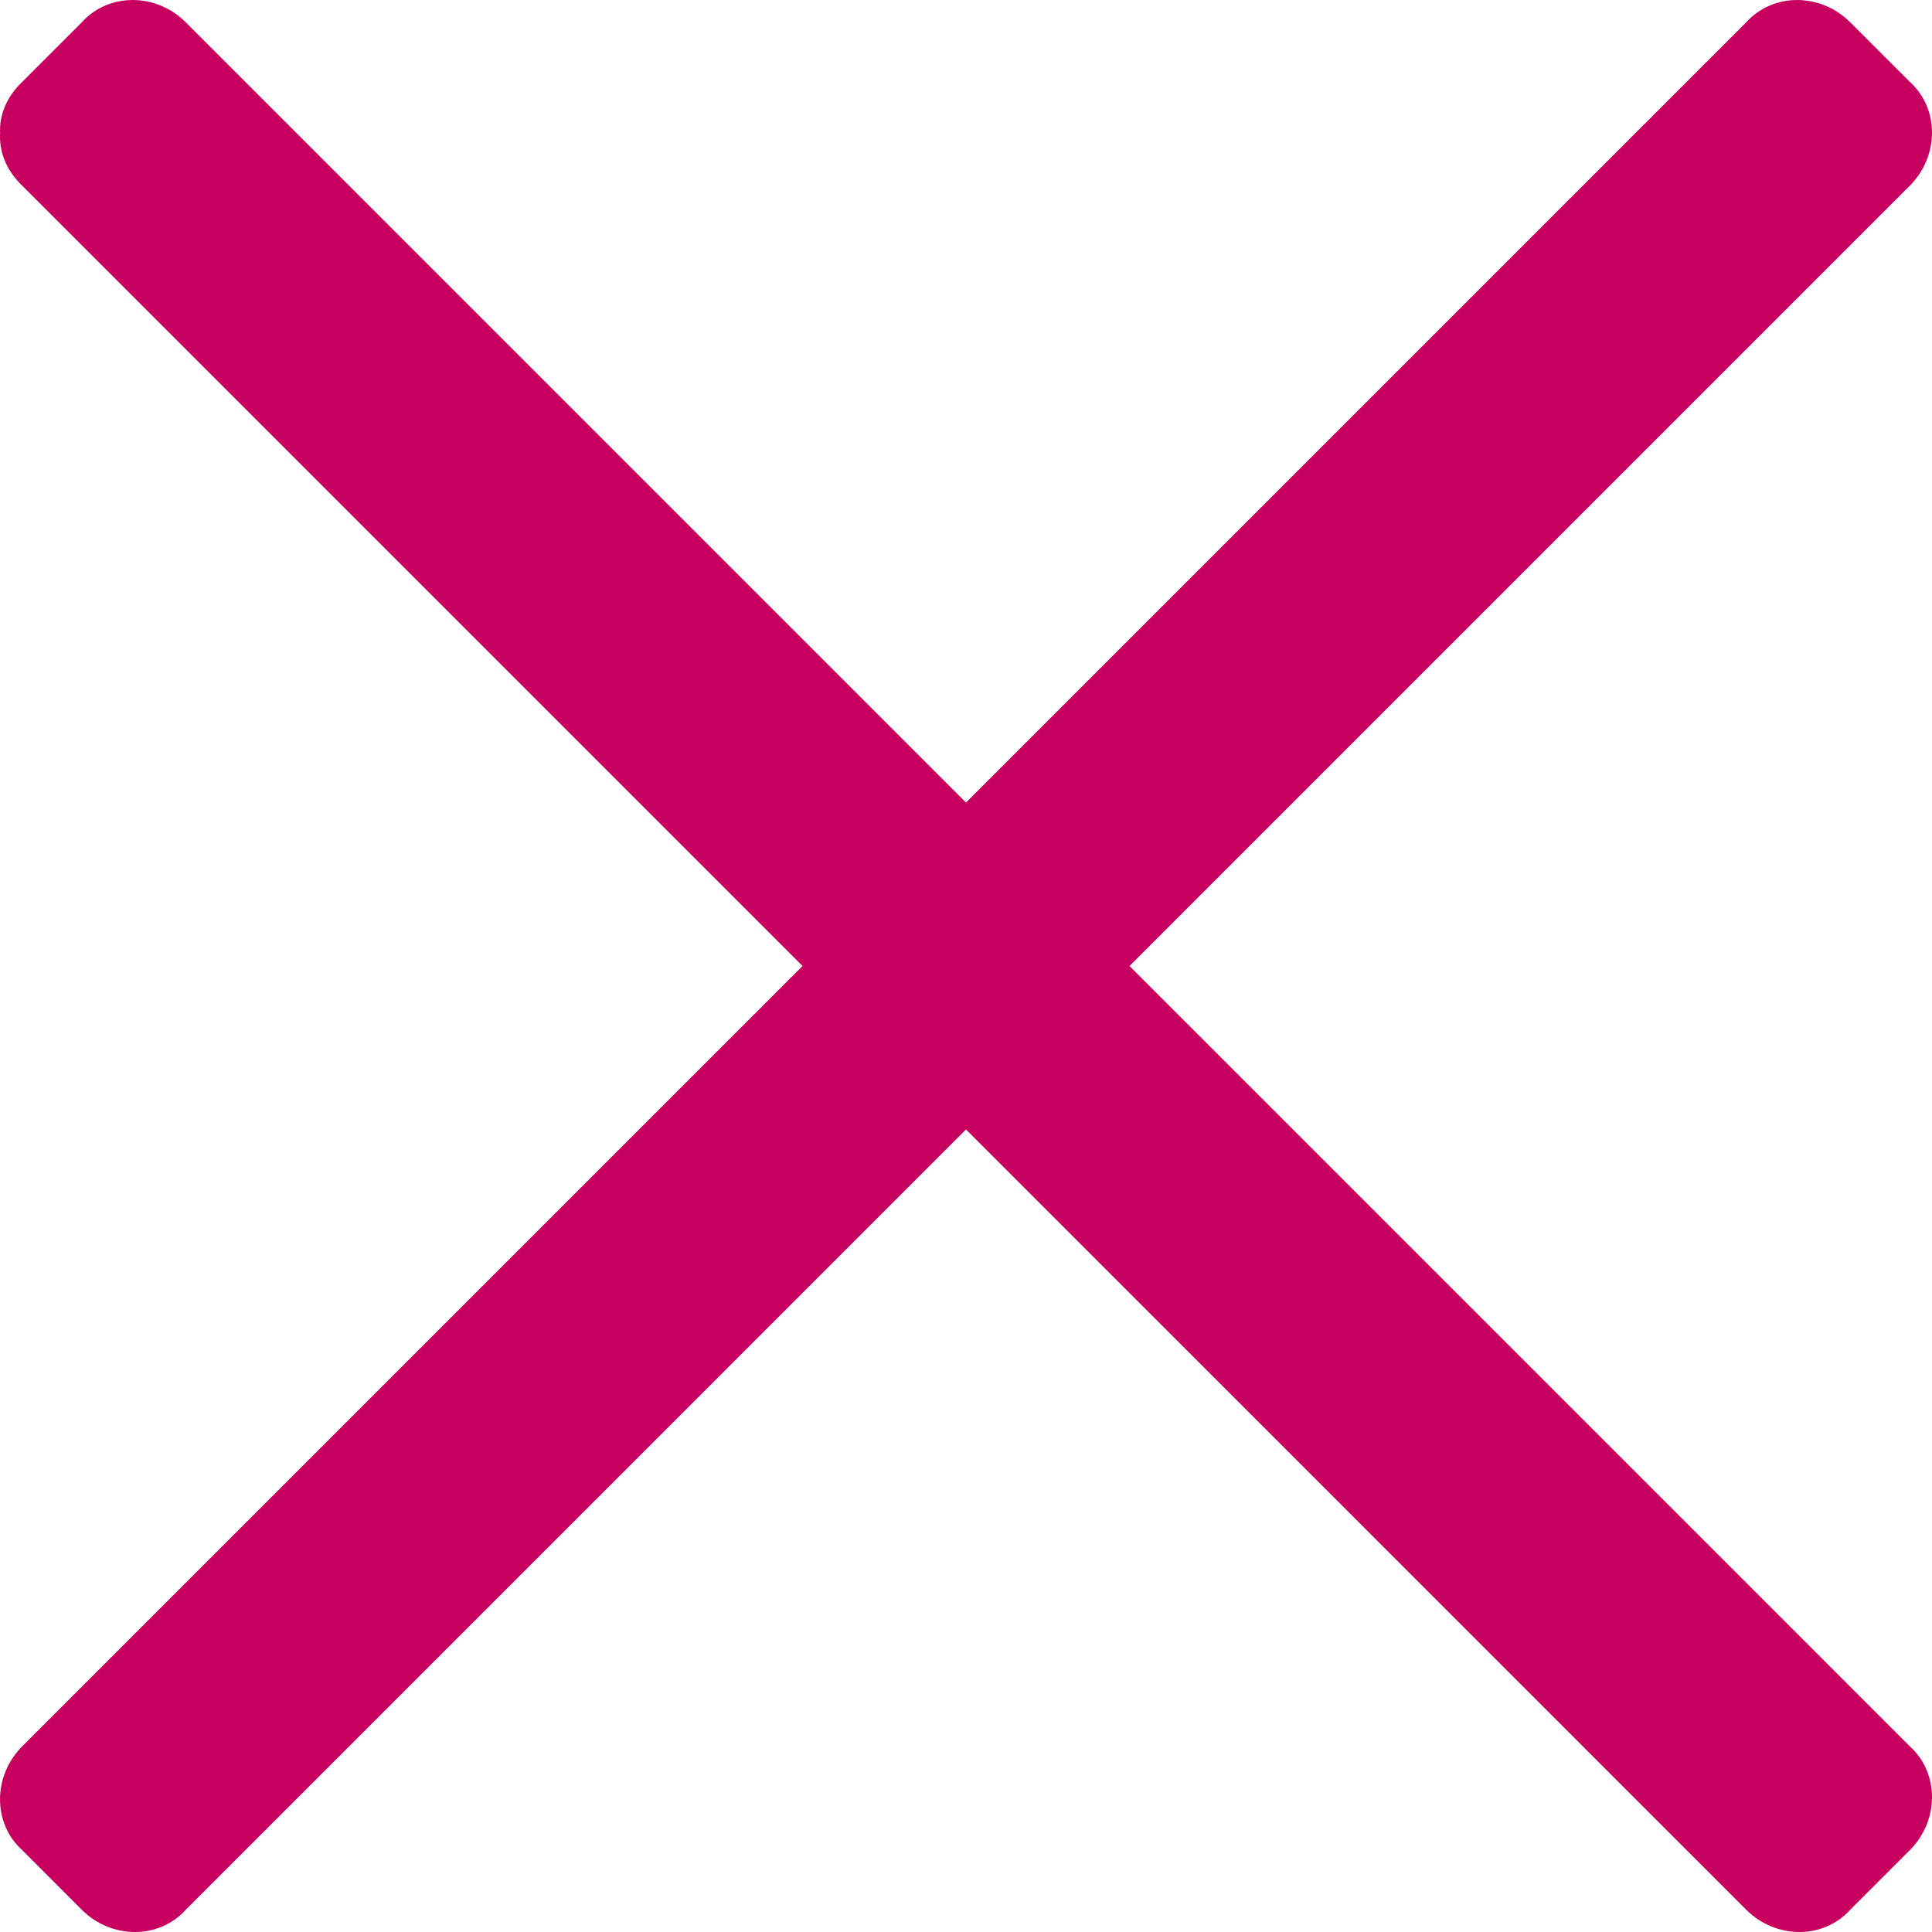
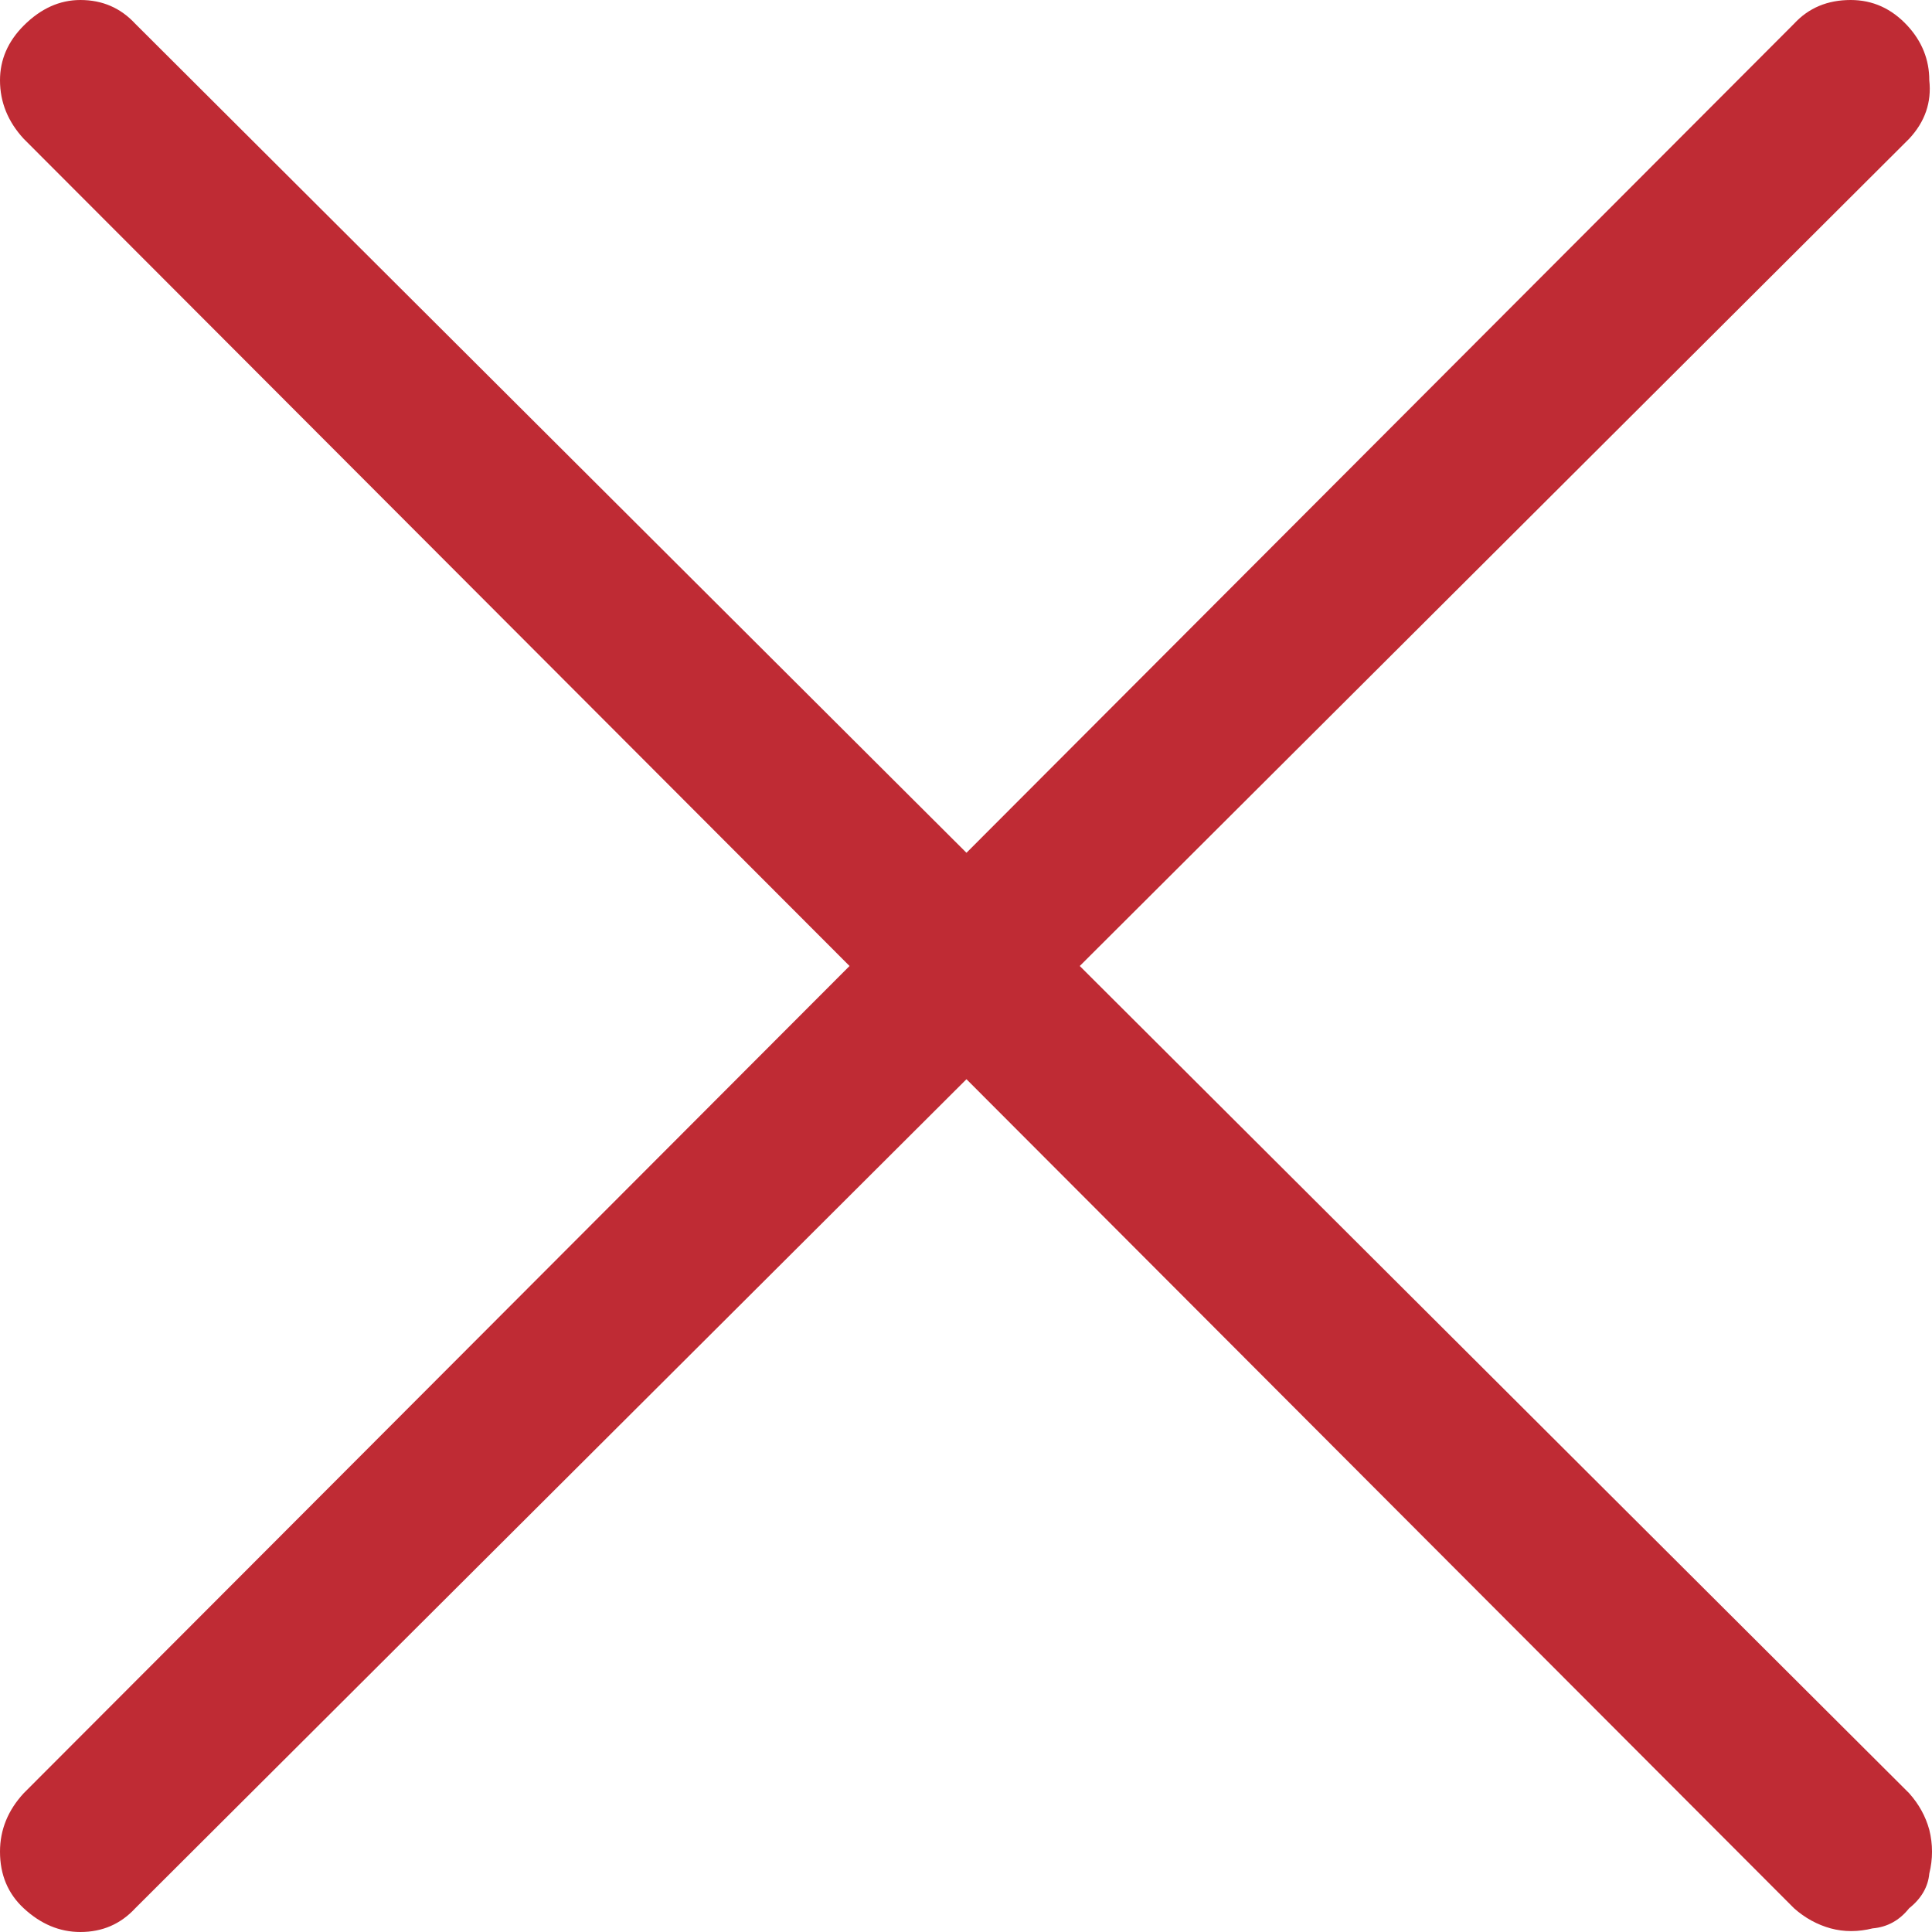
<svg xmlns="http://www.w3.org/2000/svg" width="25" height="25" viewBox="0 0 25 25" fill="none">
-   <path d="M1.635 2.404L2.404 1.635H1.058L11.827 12.404C12.212 12.789 12.827 12.789 13.173 12.404C16.75 8.827 20.366 5.212 23.942 1.635H22.596C22.865 1.904 23.096 2.135 23.365 2.404V1.058L12.596 11.827C12.211 12.212 12.211 12.827 12.596 13.173L23.365 23.942V22.596C23.096 22.865 22.865 23.096 22.596 23.365H23.942L13.173 12.596C12.789 12.211 12.174 12.211 11.827 12.596L1.058 23.365H2.404L1.635 22.596V23.942C5.212 20.366 8.827 16.75 12.404 13.173C12.789 12.788 12.789 12.173 12.404 11.827L1.635 1.058C0.751 0.173 -0.595 1.558 0.289 2.404C3.866 5.981 7.481 9.596 11.058 13.173V11.827C7.481 15.404 3.866 19.019 0.289 22.596C-0.096 22.981 -0.096 23.596 0.289 23.942L1.058 24.712C1.443 25.096 2.058 25.096 2.404 24.712L13.173 13.942H11.827C15.404 17.519 19.019 21.135 22.596 24.712C22.981 25.096 23.596 25.096 23.942 24.712L24.712 23.942C25.096 23.558 25.096 22.942 24.712 22.596L13.943 11.827V13.173L24.712 2.404C25.096 2.019 25.096 1.404 24.712 1.058C24.442 0.788 24.211 0.558 23.942 0.289C23.558 -0.096 22.942 -0.096 22.596 0.289C19.019 3.865 15.404 7.481 11.827 11.058H13.173L2.404 0.289C2.02 -0.096 1.405 -0.096 1.058 0.289L0.289 1.058C-0.595 1.904 0.751 3.25 1.635 2.404Z" fill="#C7005F" />
+   <path d="M24.704 1.796C24.91 1.575 24.996 1.323 24.965 1.039C24.965 0.772 24.87 0.535 24.681 0.331C24.476 0.11 24.232 0 23.948 0C23.648 0 23.404 0.102 23.215 0.307L12.506 11.035L1.75 0.307C1.56 0.102 1.324 0 1.04 0C0.772 0 0.528 0.11 0.307 0.331C0.103 0.535 0 0.772 0 1.039C0 1.323 0.103 1.575 0.307 1.796L10.993 12.5L0.307 23.204C0.103 23.425 0 23.677 0 23.96C0 24.26 0.103 24.504 0.307 24.693C0.528 24.898 0.772 25 1.04 25C1.324 25 1.56 24.898 1.75 24.693L12.506 13.965L23.215 24.693C23.357 24.819 23.515 24.905 23.688 24.953C23.861 25 24.043 25 24.232 24.953C24.421 24.937 24.579 24.85 24.704 24.693C24.862 24.567 24.949 24.417 24.965 24.244C25.012 24.055 25.012 23.866 24.965 23.677C24.917 23.503 24.831 23.346 24.704 23.204L13.972 12.5L24.704 1.796Z" fill="#BF2B34" />
</svg>
